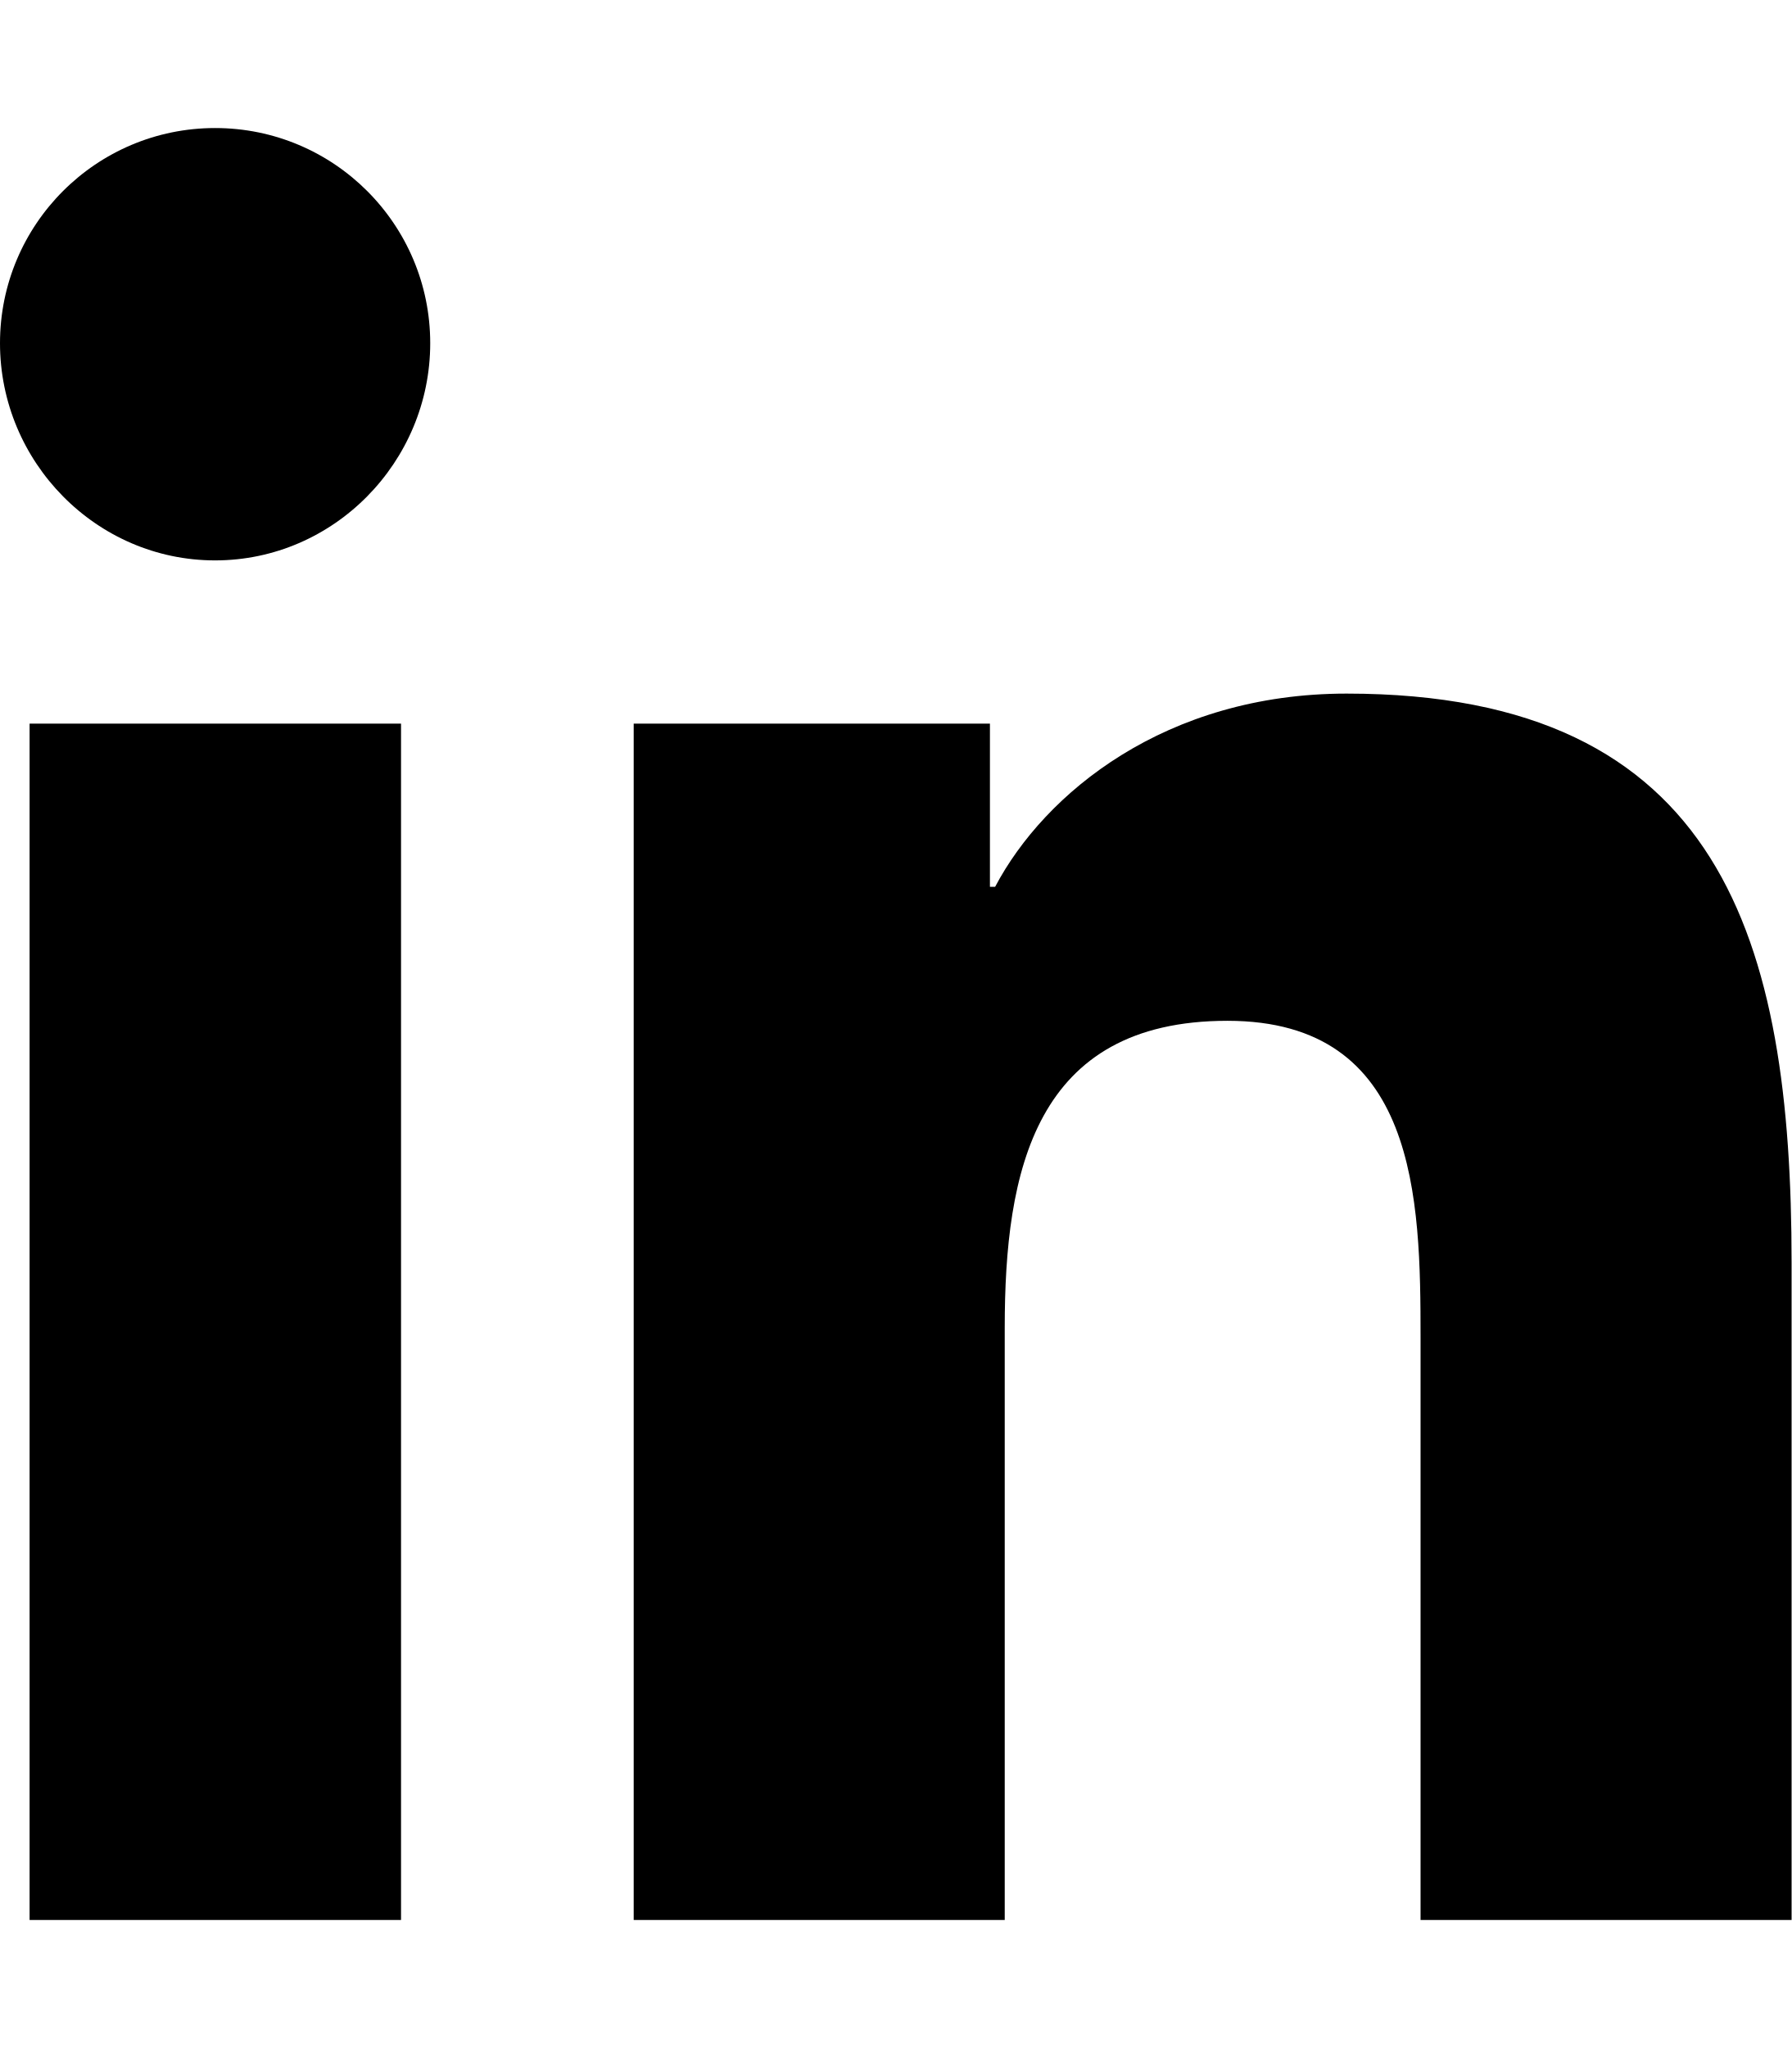
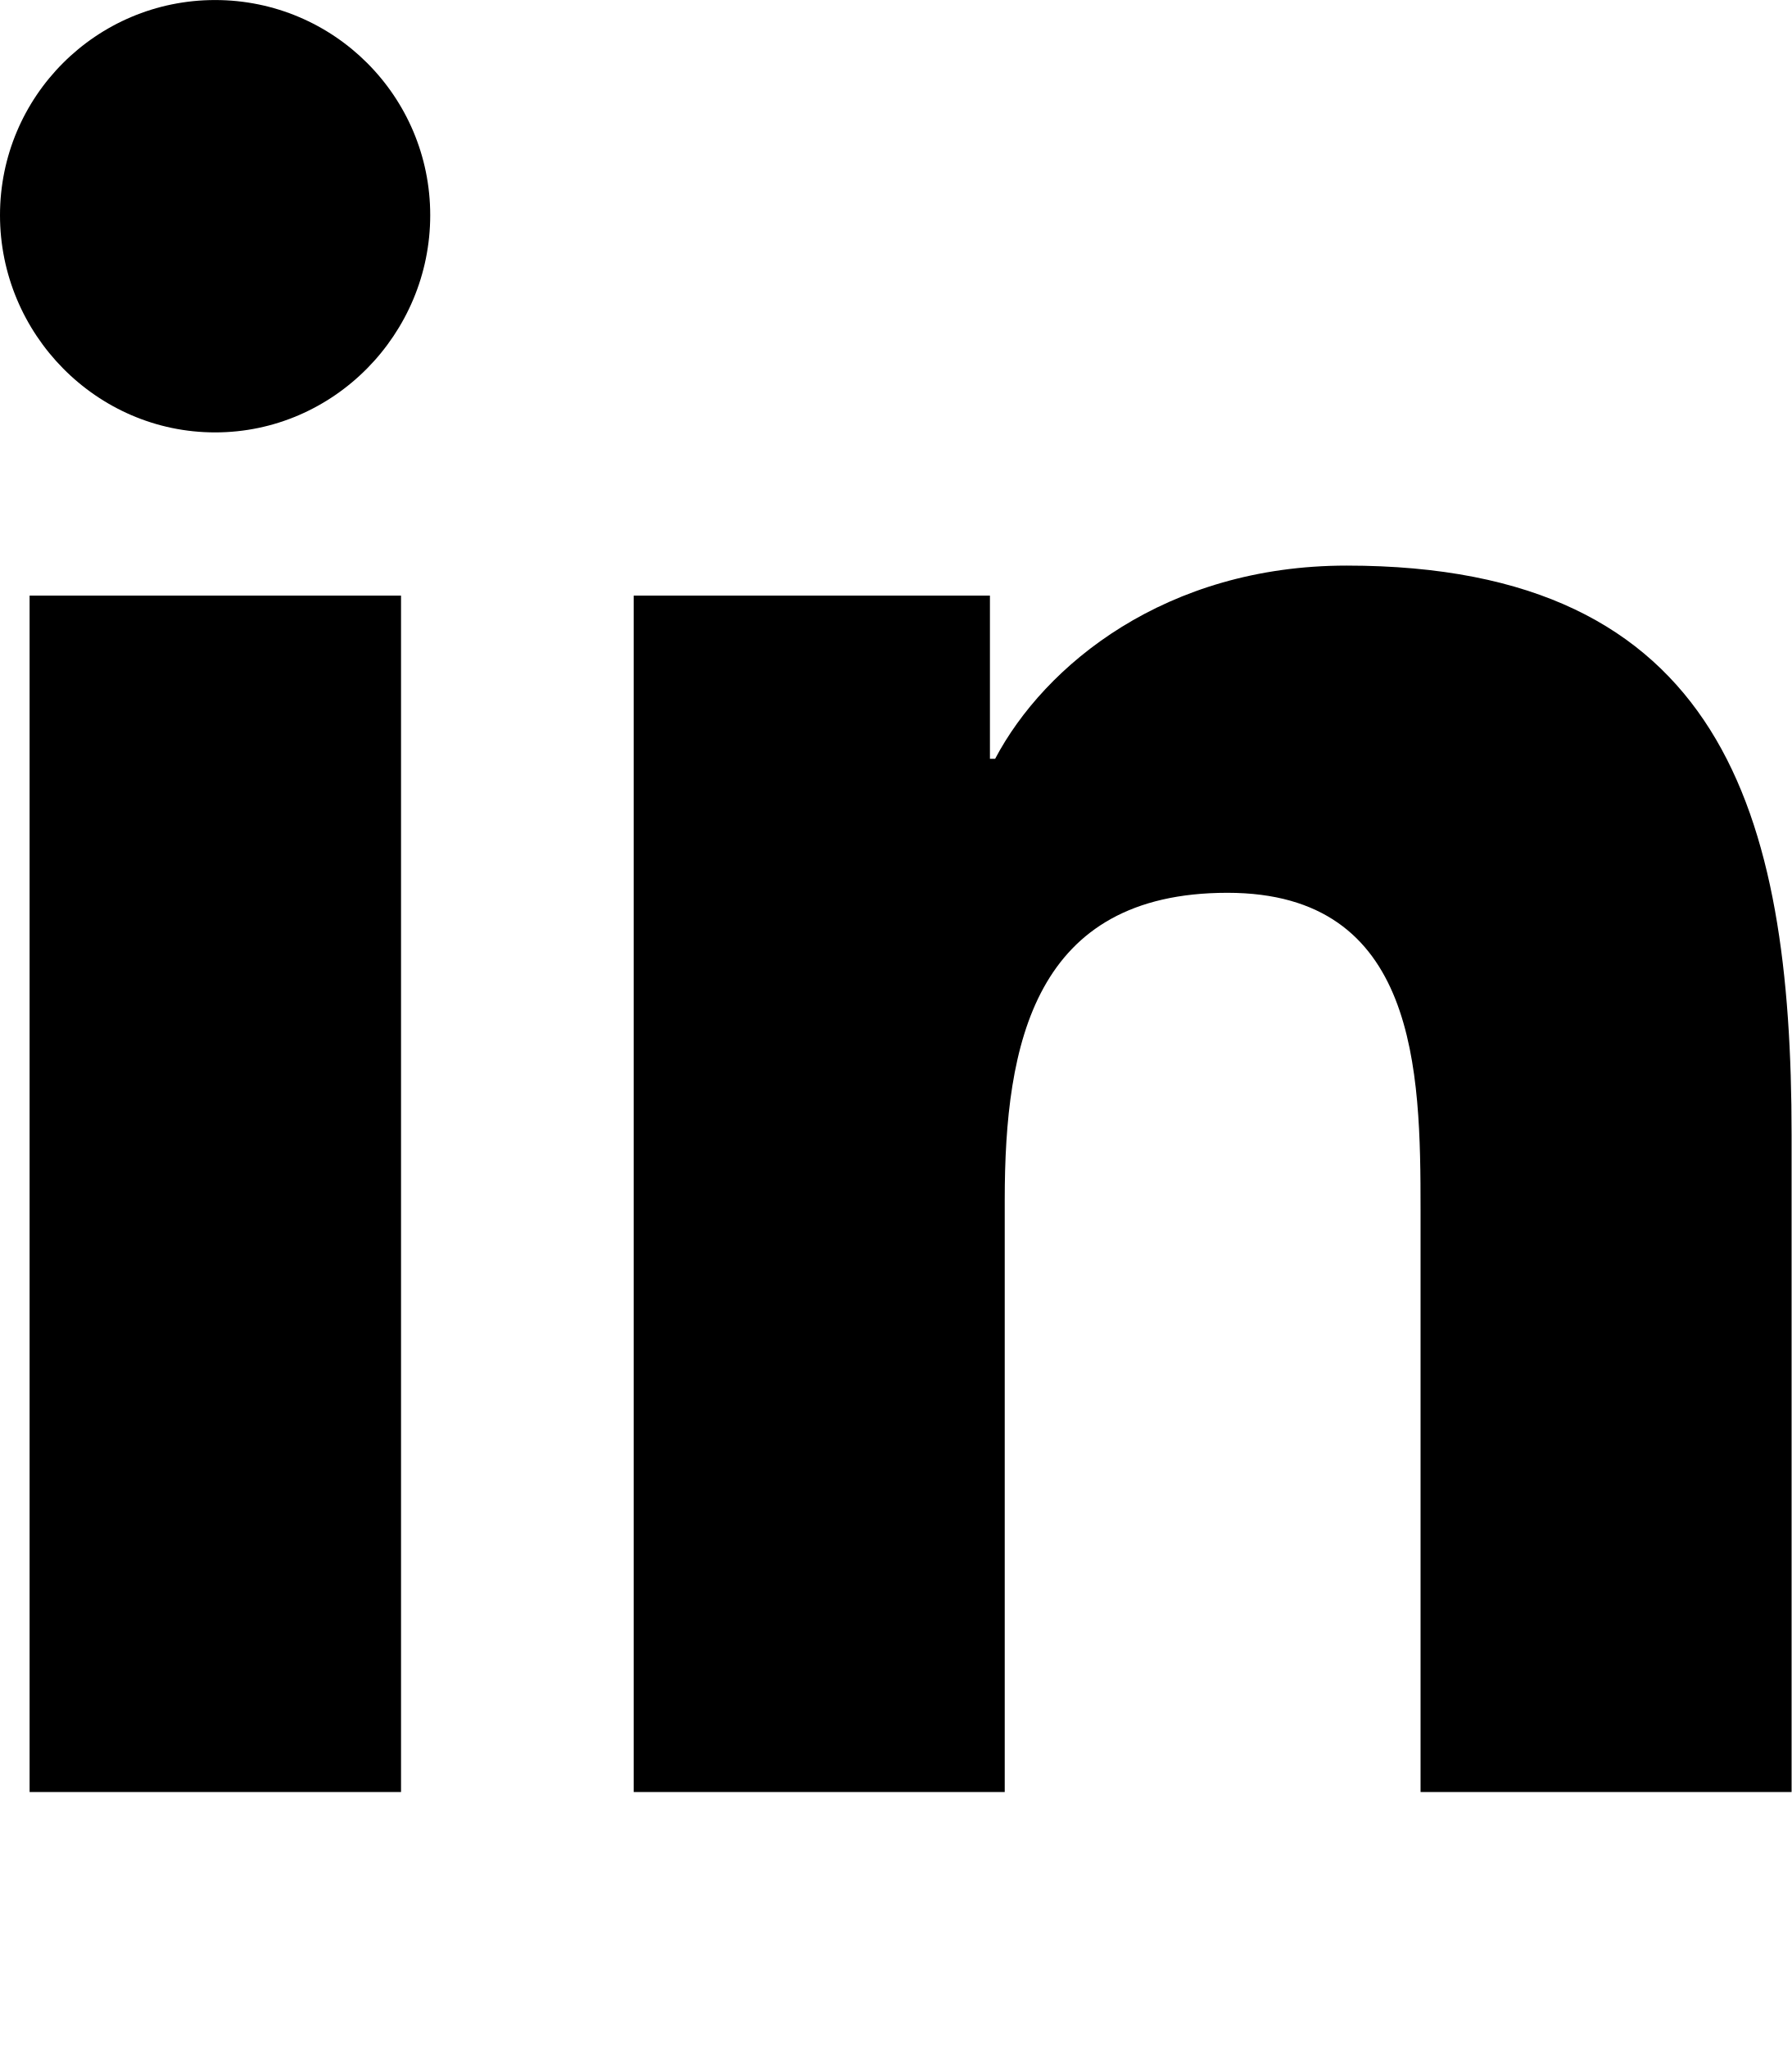
<svg xmlns="http://www.w3.org/2000/svg" viewBox="0 0 448 512">
-   <path d="M100.28 480H7.4V180.9h92.88zM53.79 140.1C24.09 140.1 0 115.5 0 85.8a53.79 53.79 0 1 1 107.58 0c0 29.7-24.1 54.3-53.79 54.3zM447.9 480h-92.68V334.4c0-34.7-.7-79.2-48.29-79.2-48.29 0-55.69 37.7-55.69 76.7V480h-92.78V180.9h89.08v40.8h1.3c12.4-23.5 42.69-48.3 87.88-48.3 94 0 111.28 61.9 111.28 142.3V480z" />
+   <path d="M100.28 448H7.4V148.9h92.88zM53.79 108.1C24.09 108.1 0 83.5 0 53.8a53.79 53.79 0 0 1 107.58 0c0 29.7-24.1 54.3-53.79 54.3zM447.9 448h-92.68V302.4c0-34.7-.7-79.2-48.29-79.2-48.29 0-55.69 37.7-55.69 76.7V448h-92.78V148.9h89.08v40.8h1.3c12.4-23.5 42.69-48.3 87.88-48.3 94 0 111.28 61.9 111.28 142.3V448z" />
</svg>
